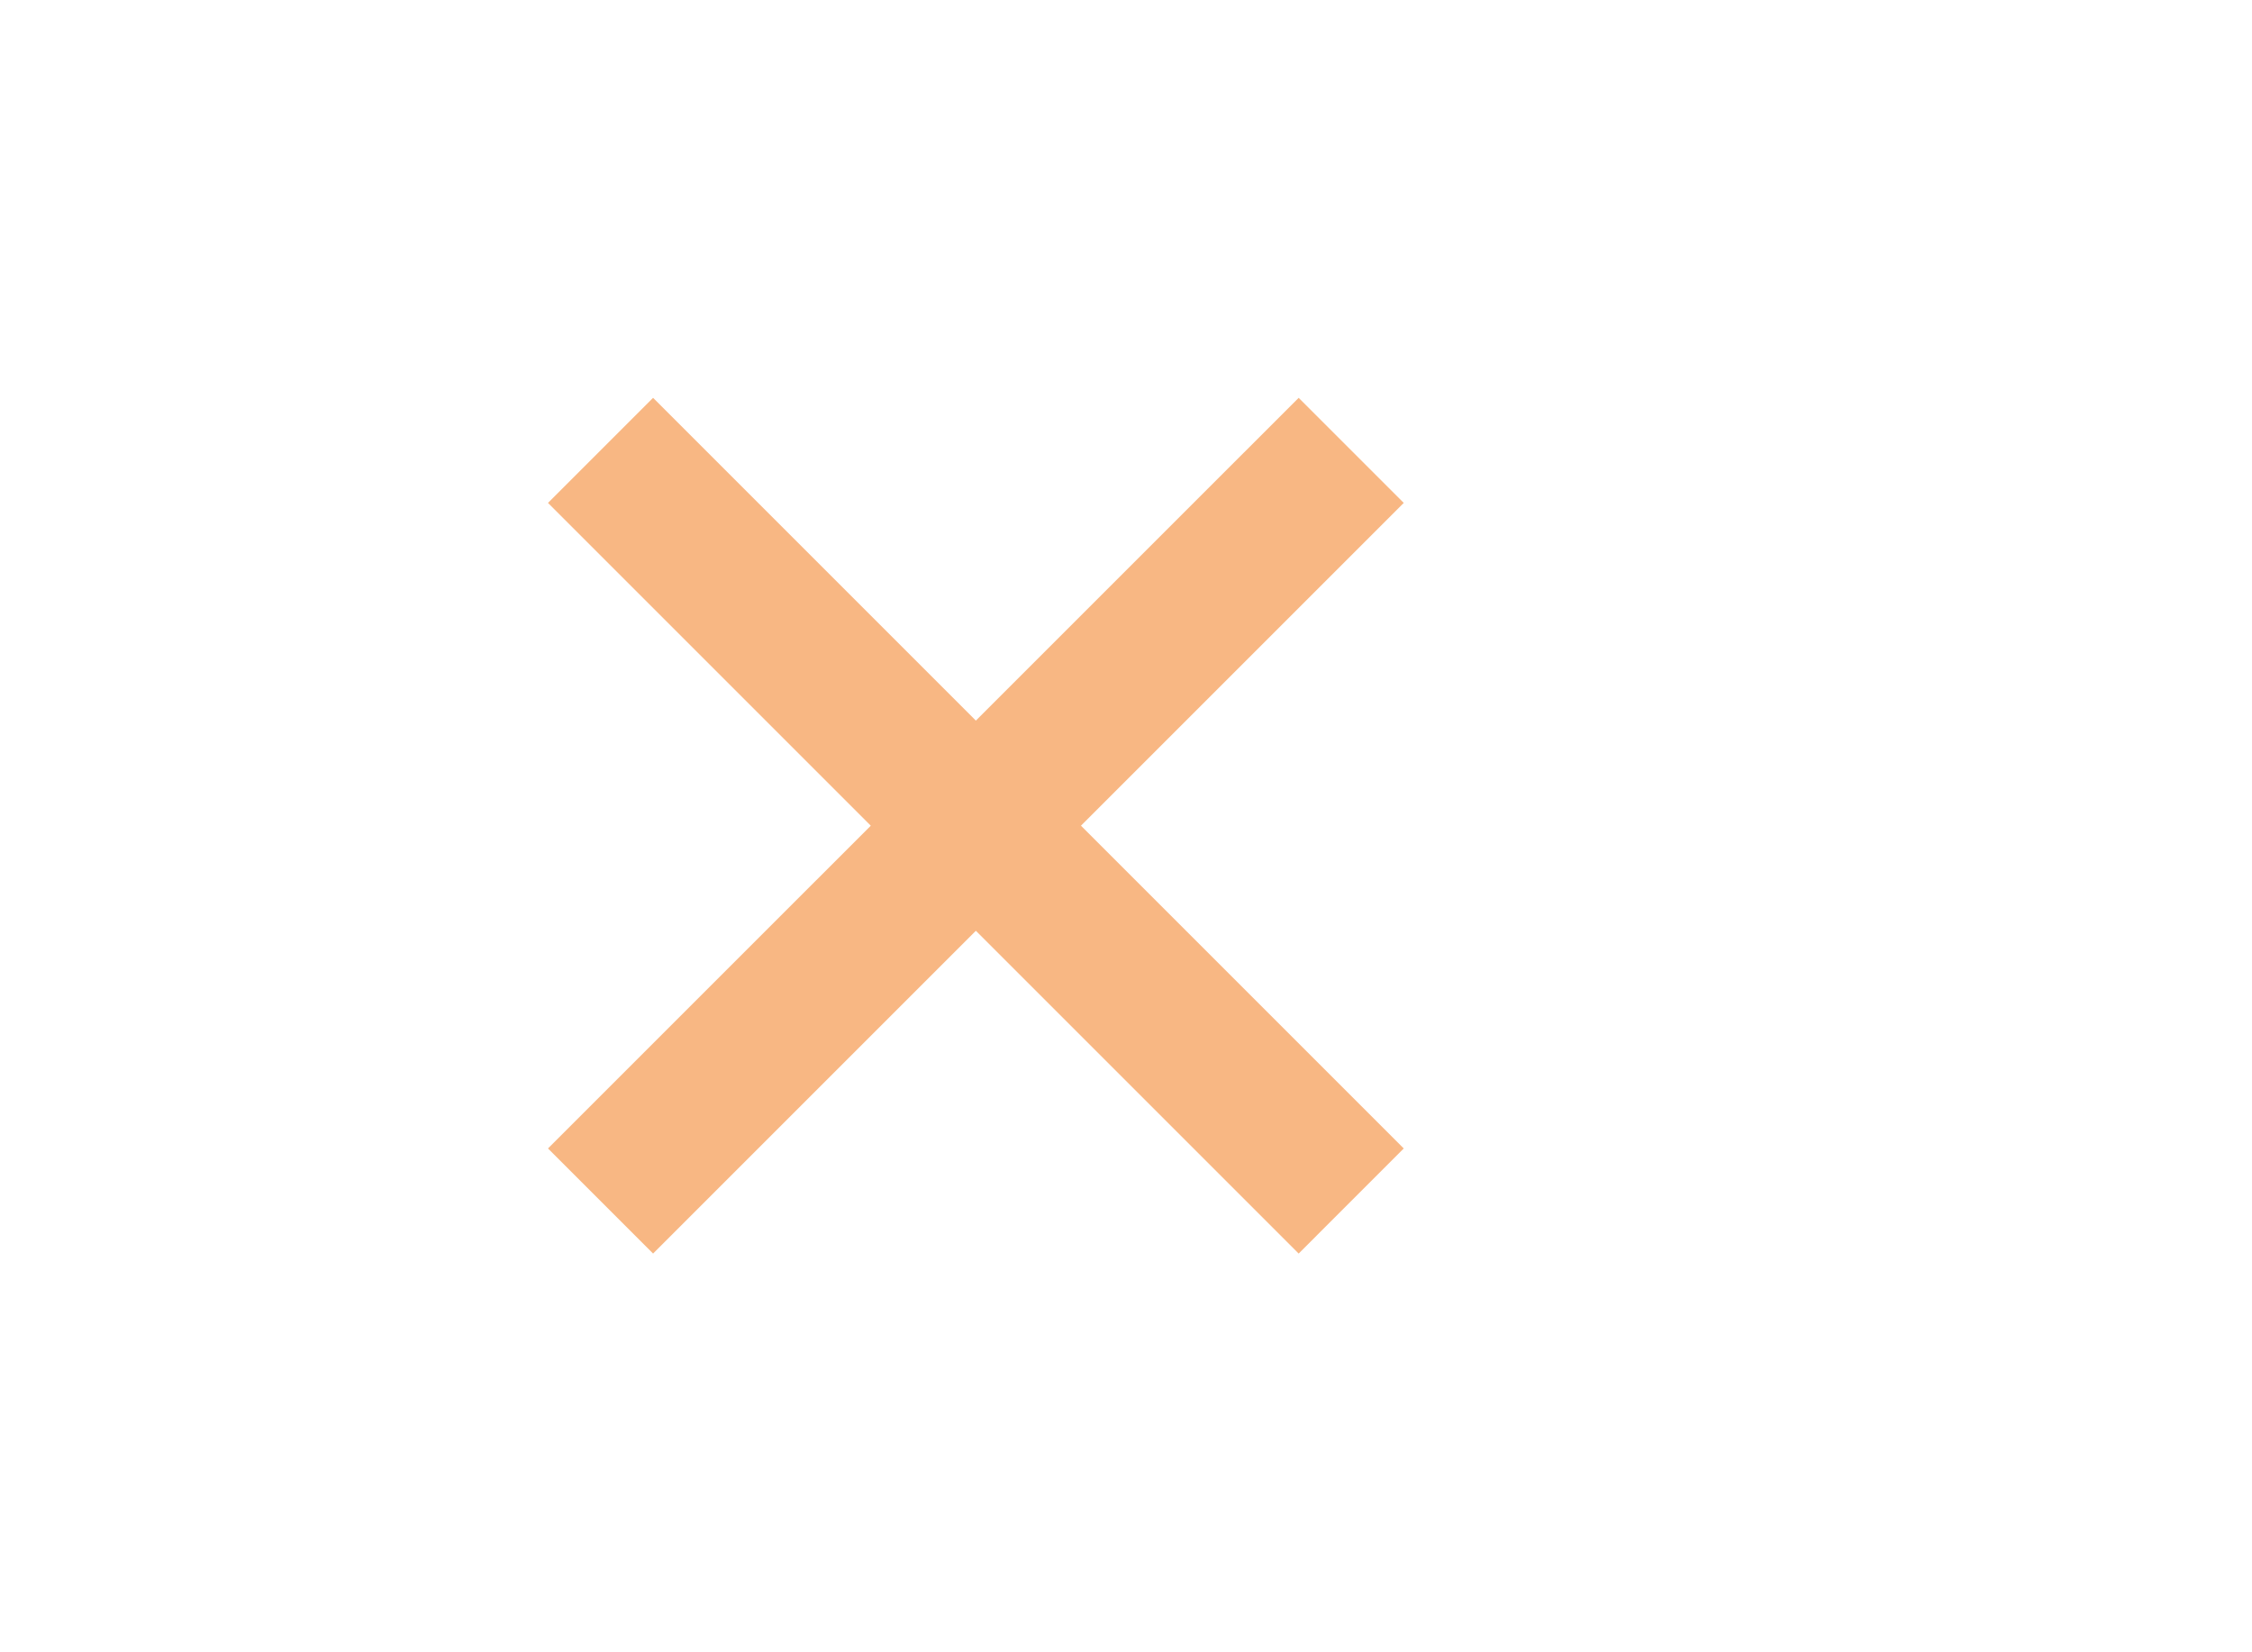
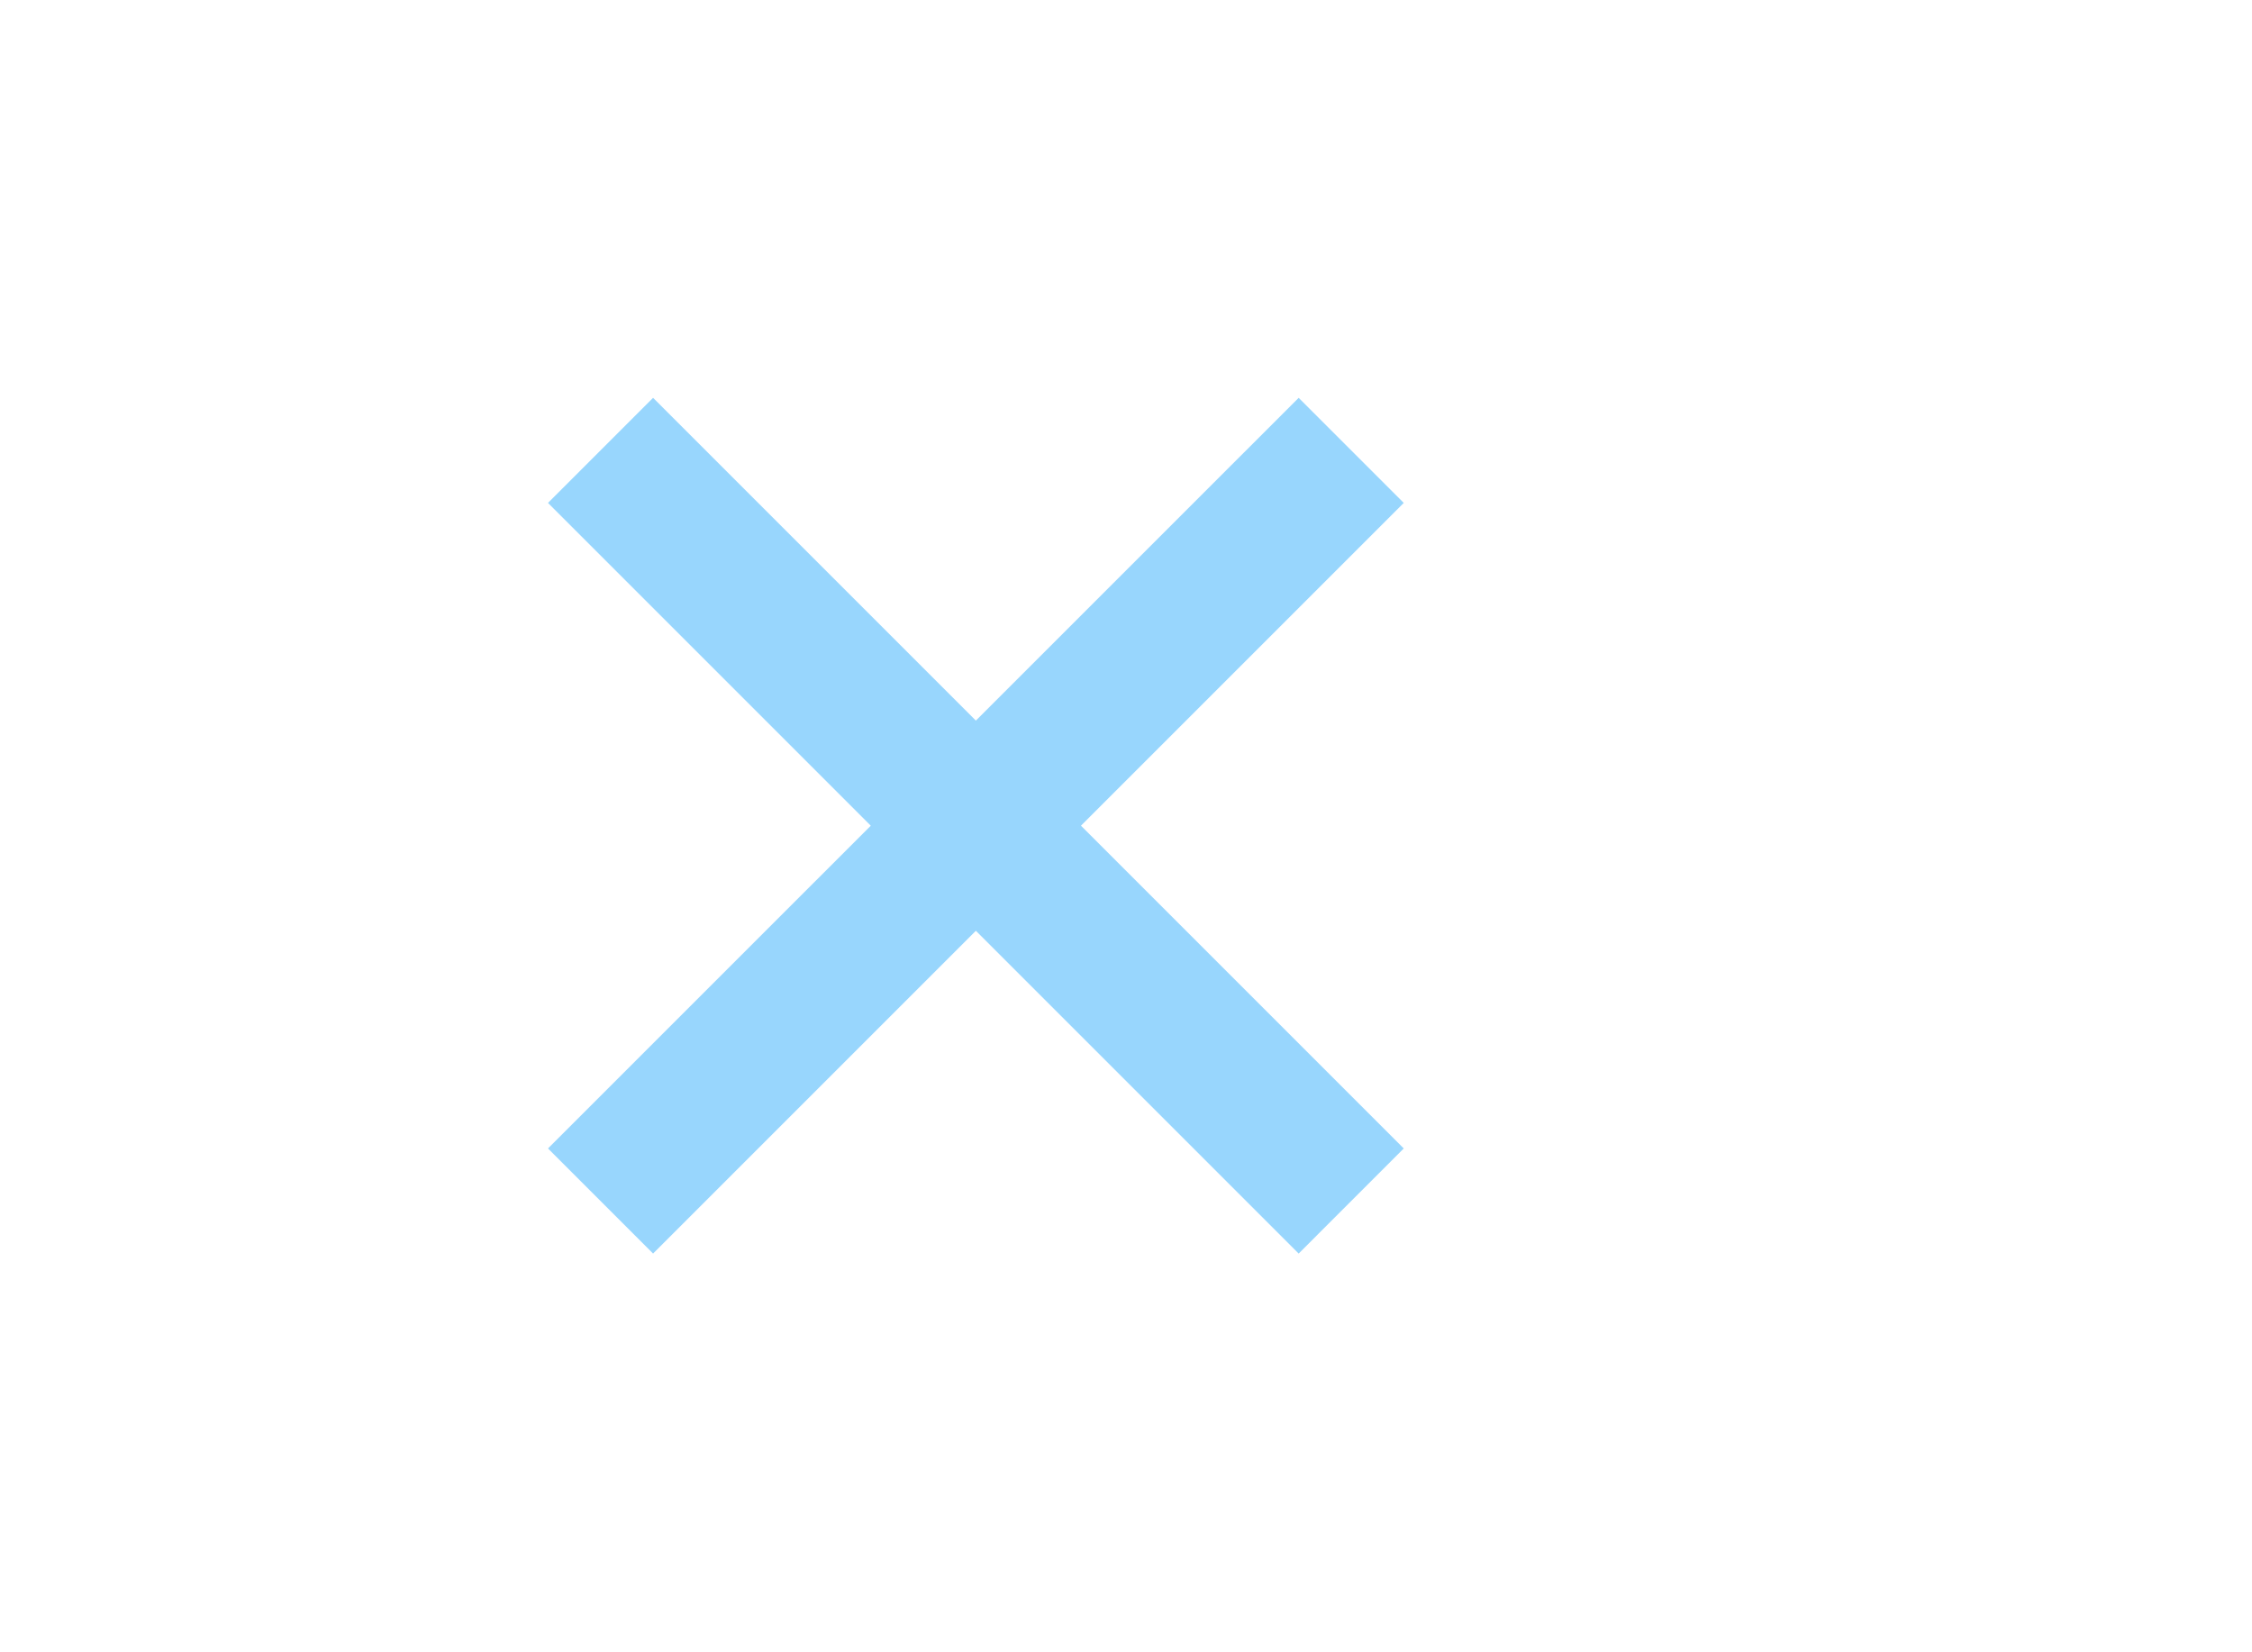
<svg xmlns="http://www.w3.org/2000/svg" version="1.1" id="Layer_1" x="0px" y="0px" viewBox="0 0 30 22" style="enable-background:new 0 0 30 22;" xml:space="preserve">
-   <style type="text/css">
+   <defs id="defs15" />
+   <style type="text/css" id="style2">
	.st0{fill-rule:evenodd;clip-rule:evenodd;fill:#F8B783;}
	.st1{fill:none;}
</style>
  <g id="Clear-Purple">
    <g id="ic-clear-purple" transform="translate(5, 3)">
-       <polygon id="Path_18950" class="st0" points="13.7,3.7 12.3,2.3 8,6.6 3.7,2.3 2.3,3.7 6.6,8 2.3,12.3 3.7,13.7 8,9.4 12.3,13.7     13.7,12.3 9.4,8   " />
+       <polygon id="Path_18950" class="st0" points="13.7,3.7 12.3,2.3 8,6.6 3.7,2.3 2.3,3.7 6.6,8 2.3,12.3 3.7,13.7 8,9.4 12.3,13.7     13.7,12.3 9.4,8   " style="fill:#98d6fd;fill-opacity:1" />
      <polygon id="Rectangle_4602" class="st1" points="0,0 16,0 16,16 0,16   " />
    </g>
  </g>
</svg>
